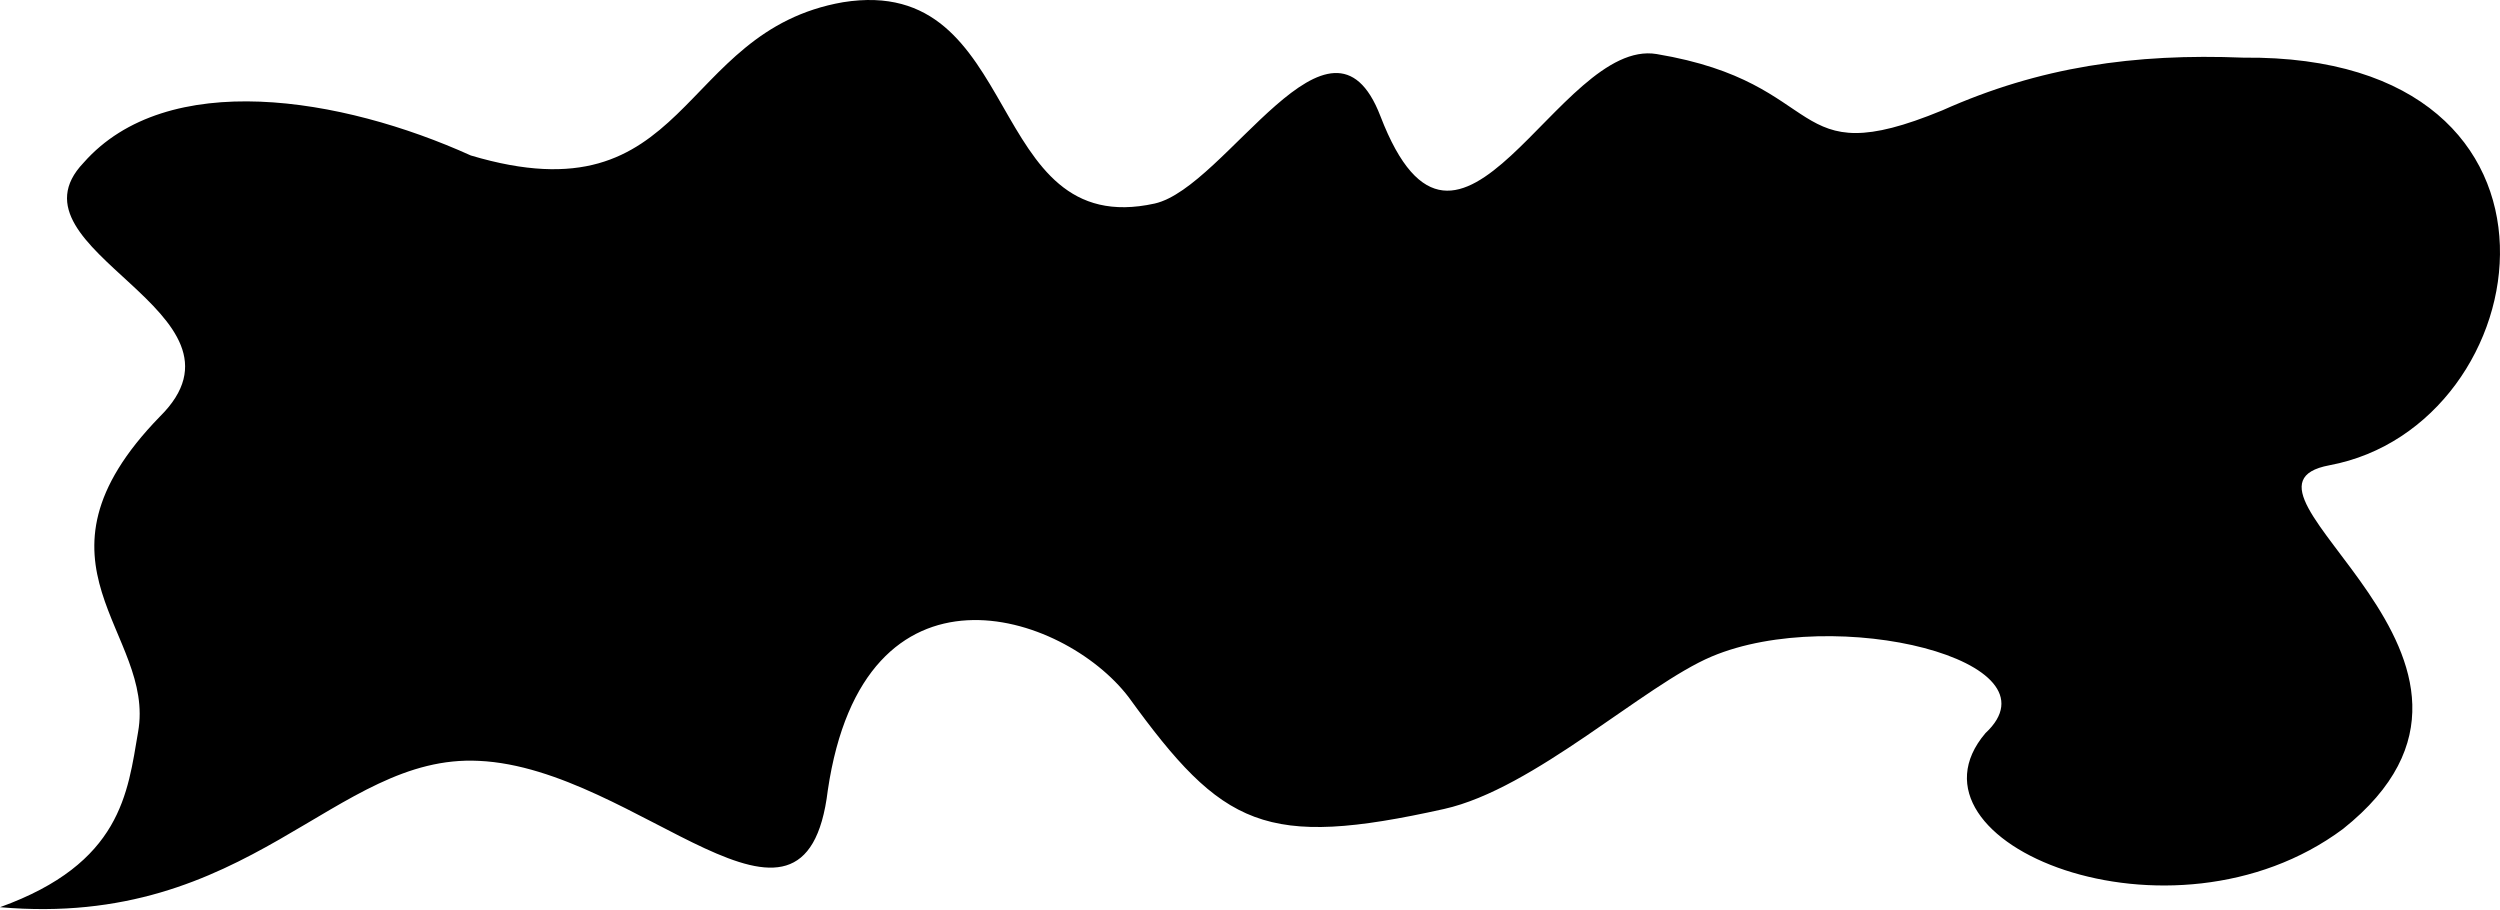
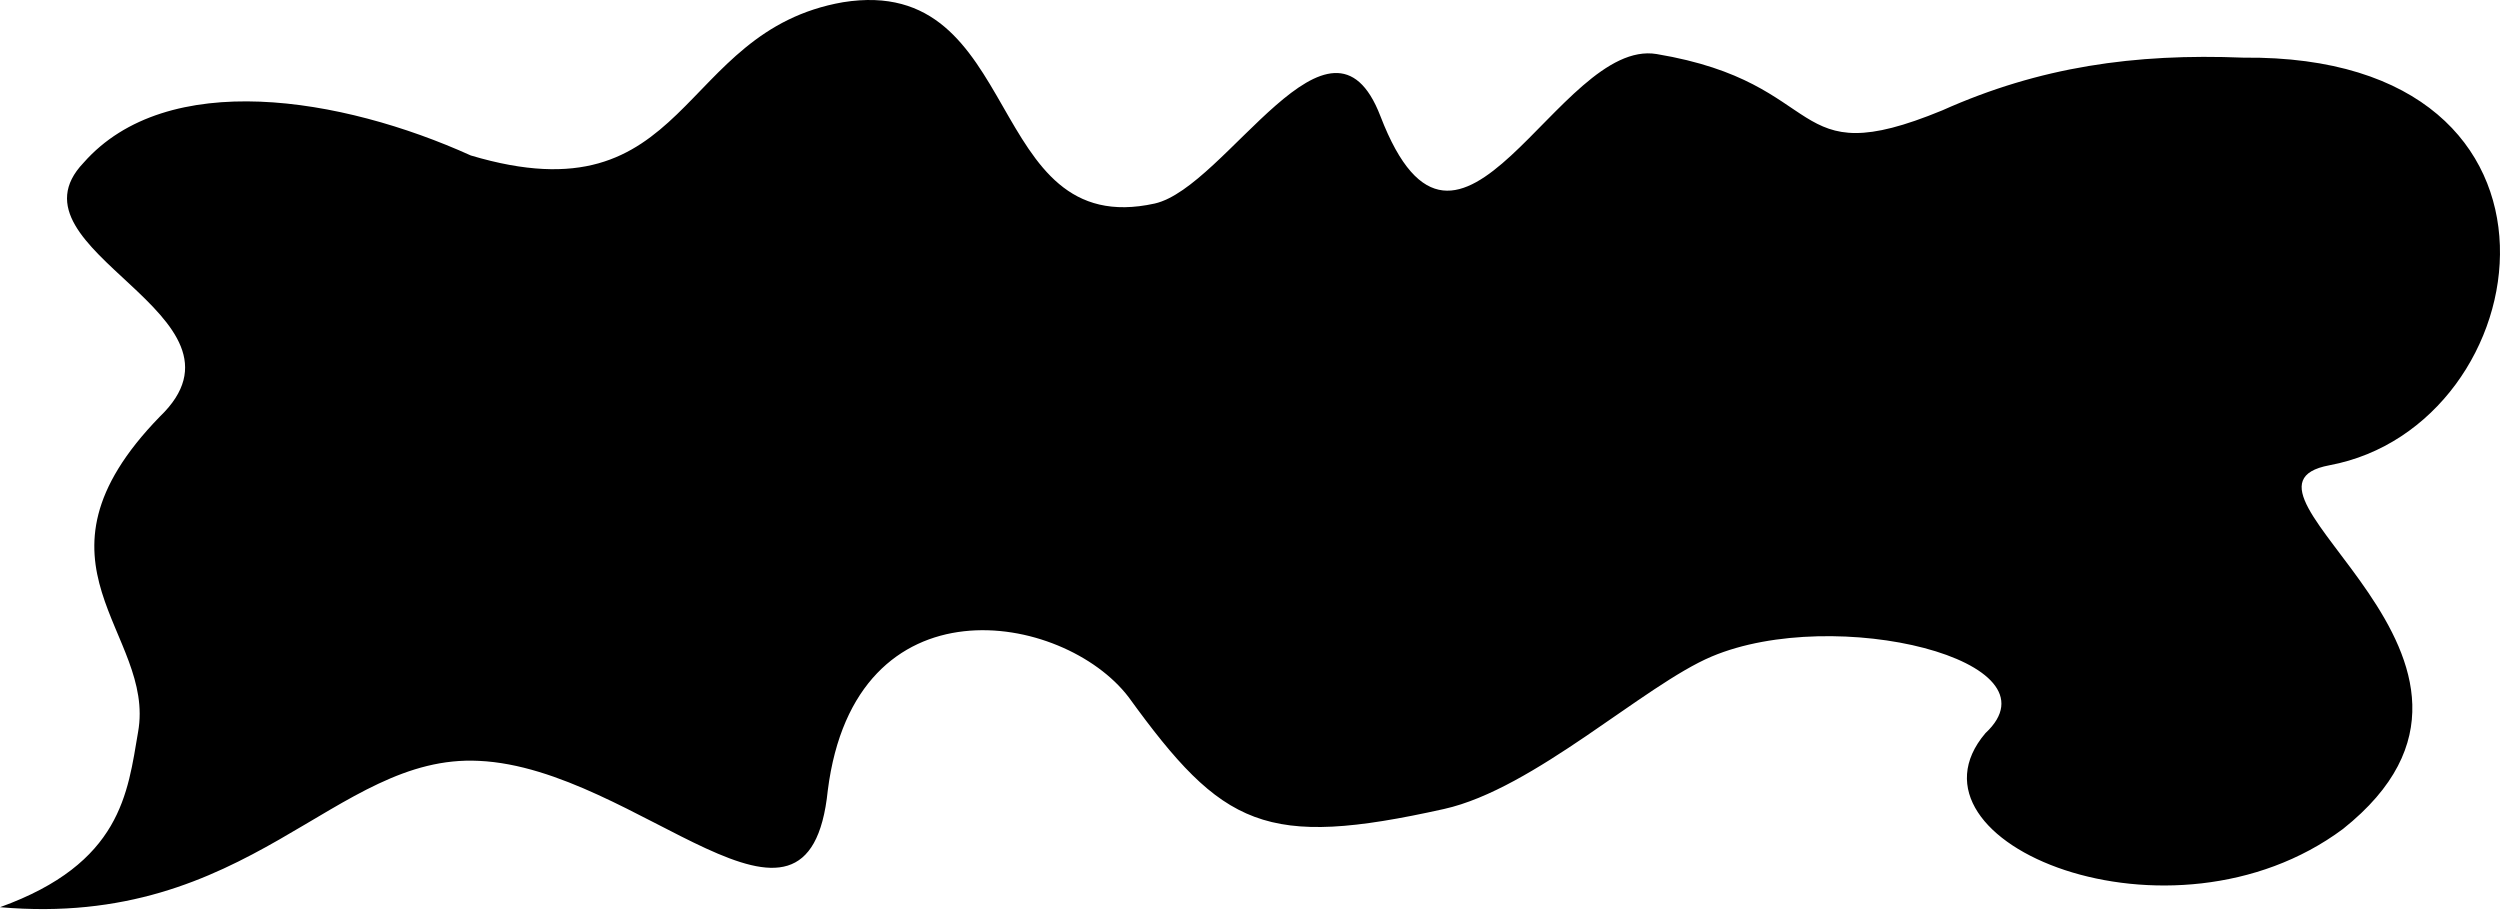
<svg xmlns="http://www.w3.org/2000/svg" preserveAspectRatio="none" version="1.1" viewBox="0 0 330 120" id="svg1" width="330" height="120">
  <defs id="defs1" />
-   <path fill="#000000" d="M 62.152,20.524 C 45.11,12.817 22.054,8.964 11.027,21.488 -2.4369282e-7,33.048 35.082,41.203 21.083,55.009 2.172,74.485 20.579,83.471 18.226,96.63 16.847,104.664 16.039,113.97 -2.4369282e-7,119.75 33.081,122.64 44.168,99.471 63.215,100.434 c 21.051,0.963 43.068,28.506 46.052,3.902 4.747,-32.21 31.097,-23.573 39.701,-12.328 12.446,17.197 18.013,20.038 41.634,14.781 11.912,-2.651 26.402,-16.361 35.351,-20.133 16.279,-6.862 46.474,0.51 36.121,10.125 -12.262,14.445 24.503,29.533 47.199,12.642 C 337.127,87.252 290.988,64.493 307.484,61.416 335.454,56.2 343.297,7.153 296.132,7.61 281.722,7.033 269.232,8.818 256.384,14.568 235.631,23.13 241.738,10.989 218.681,7.135 205.646,4.957 192.596,42.334 182.215,15.332 175.663,-1.71 161.882,24.73 152.425,26.866 129.721,31.872 135.33,-3.56 111.272,0.294 89.218,4.147 91.223,29.194 62.152,20.524 Z" id="path1" style="stroke-width:0.983" />
+   <path fill="#000000" d="M 62.152,20.524 C 45.11,12.817 22.054,8.964 11.027,21.488 -2.4369282e-7,33.048 35.082,41.59 21.083,55.009 2.172,74.485 20.579,83.471 18.226,96.63 16.847,104.664 16.039,113.97 -2.4369282e-7,119.75 33.081,122.64 44.168,99.471 63.215,100.434 c 21.051,0.963 43.528,28.558 46.052,3.902 3.587,-28.346 31.097,-23.573 39.701,-12.328 12.446,17.197 18.013,20.038 41.634,14.781 11.912,-2.651 26.402,-16.361 35.351,-20.133 16.279,-6.862 46.474,0.51 36.121,10.125 -12.262,14.445 24.503,29.533 47.199,12.642 C 337.127,87.252 290.988,64.493 307.484,61.416 335.454,56.2 343.297,7.153 296.132,7.61 281.722,7.033 269.232,8.818 256.384,14.568 235.631,23.13 241.738,10.989 218.681,7.135 205.646,4.957 192.596,42.334 182.215,15.332 175.663,-1.71 161.882,24.73 152.425,26.866 129.721,31.872 135.33,-3.56 111.272,0.294 89.218,4.147 91.223,29.194 62.152,20.524 Z" id="path1" style="stroke-width:0.983" />
</svg>
